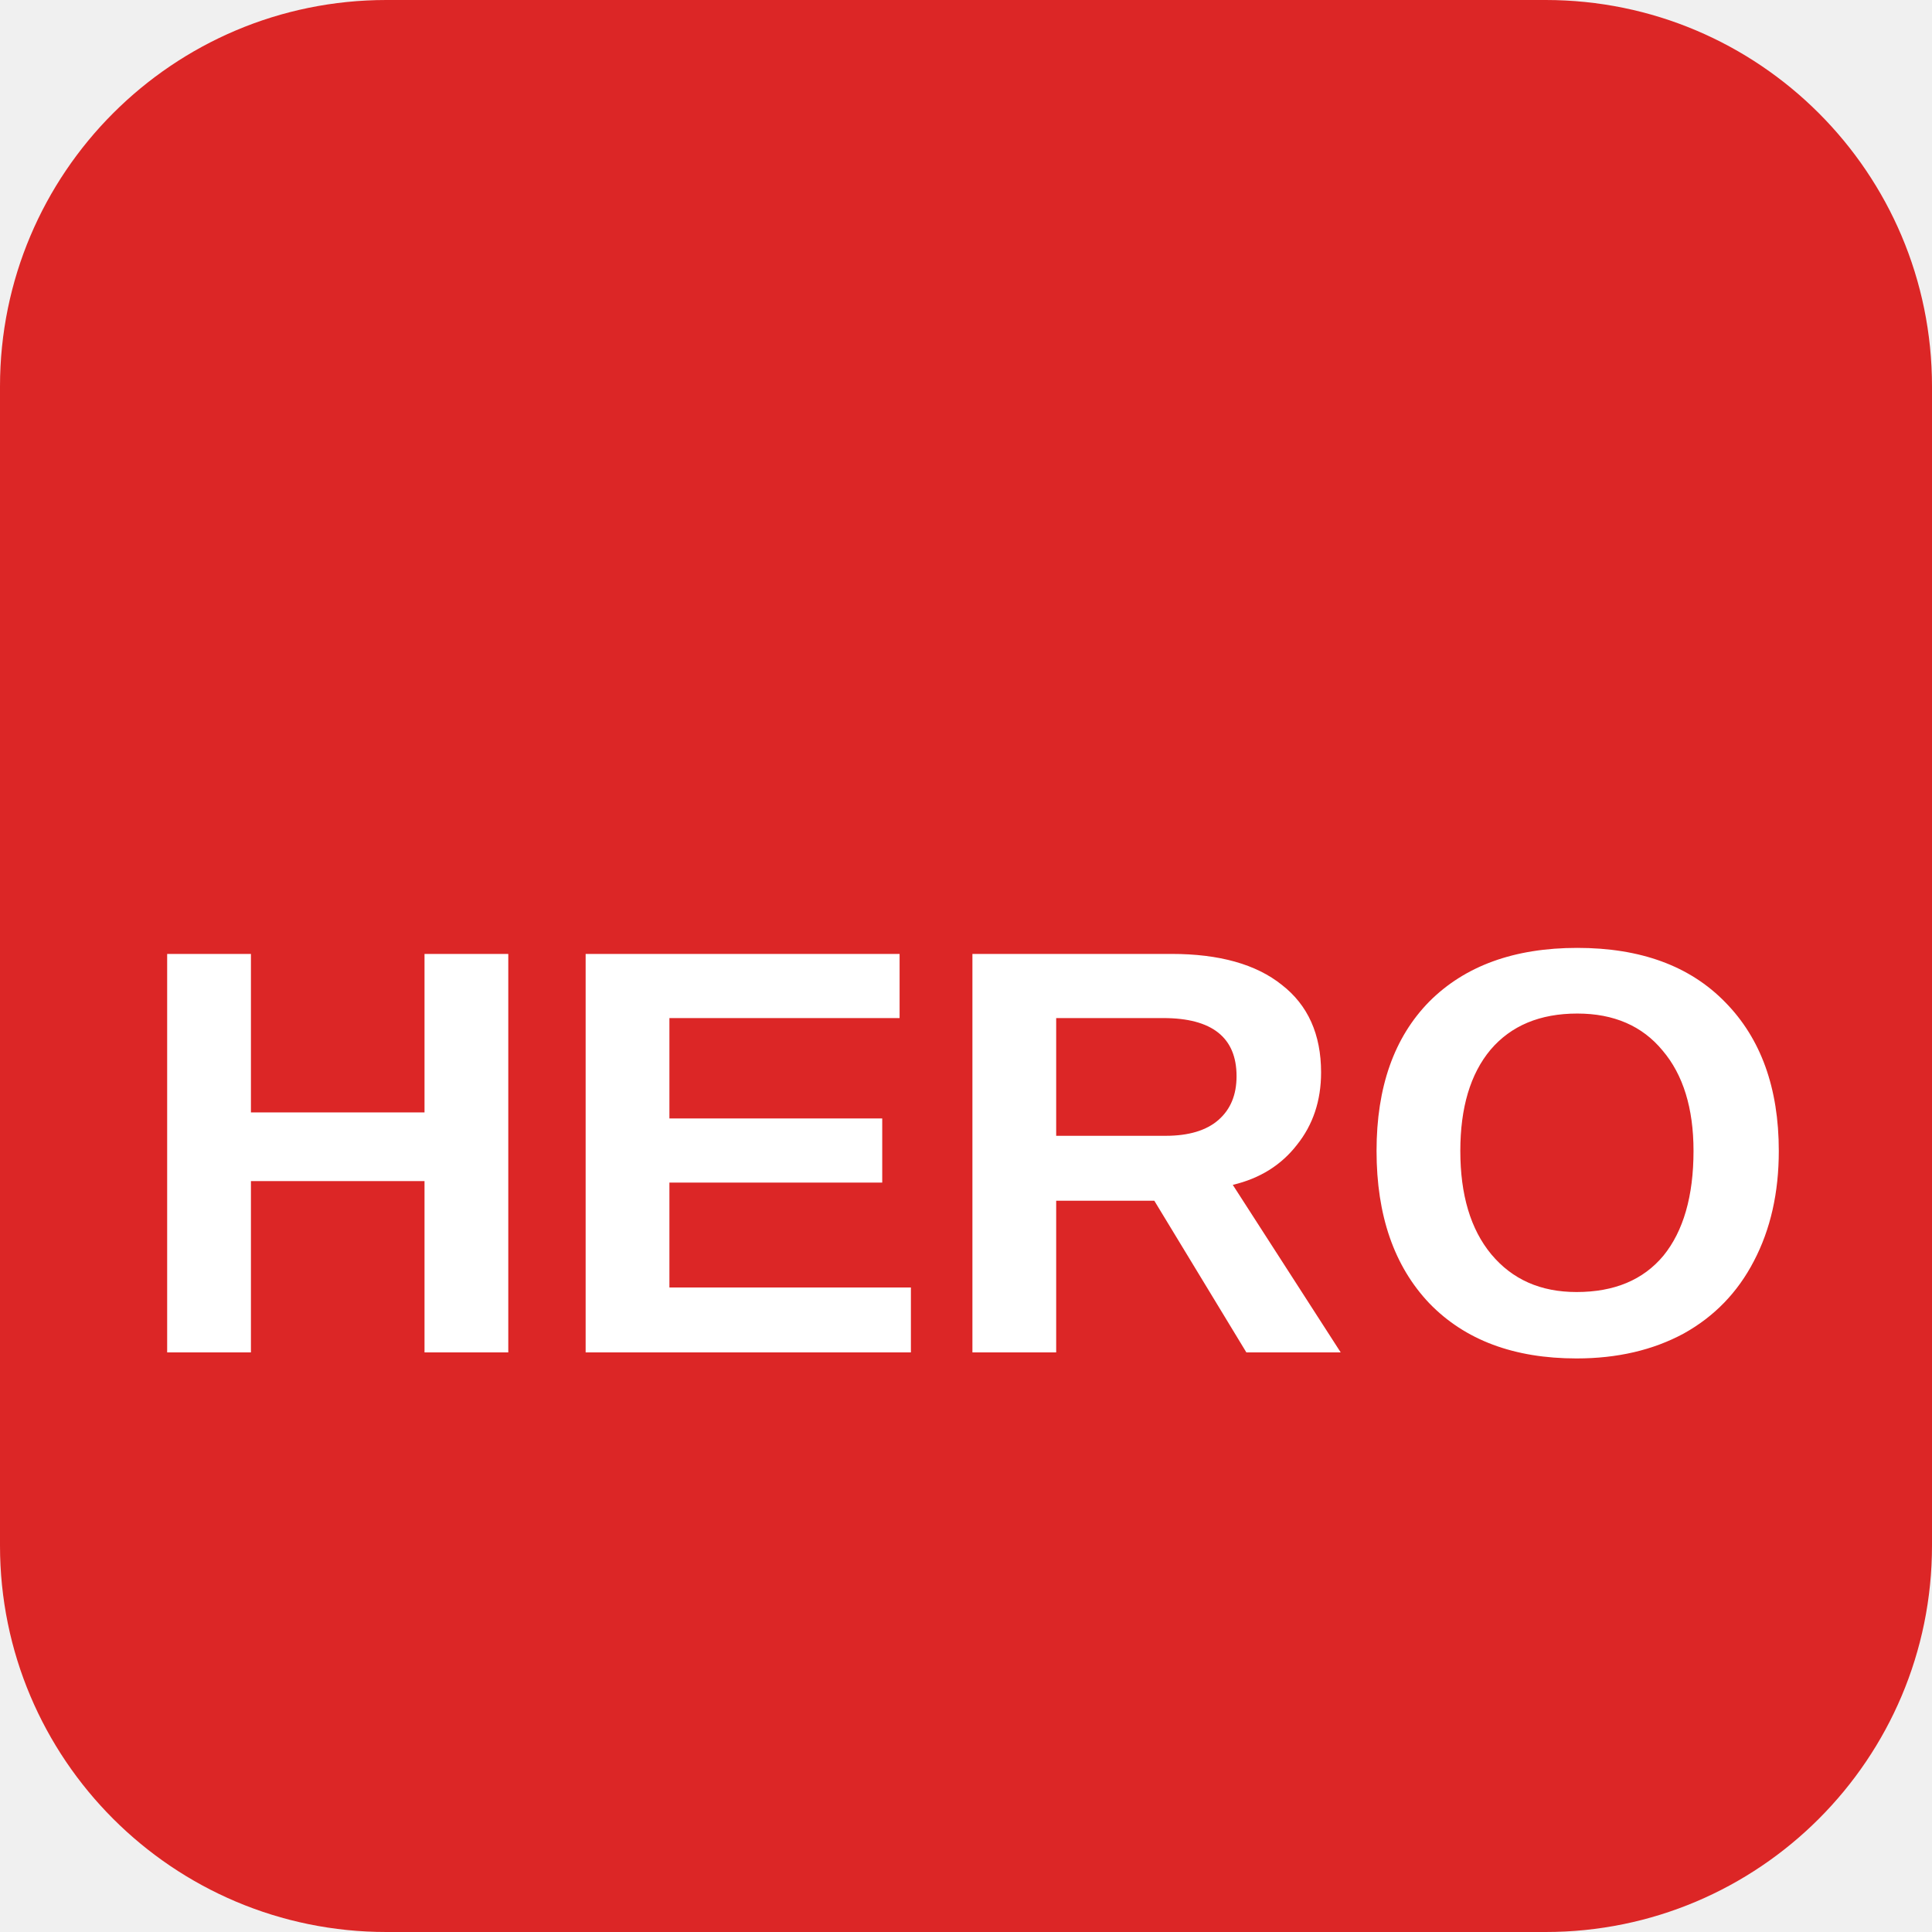
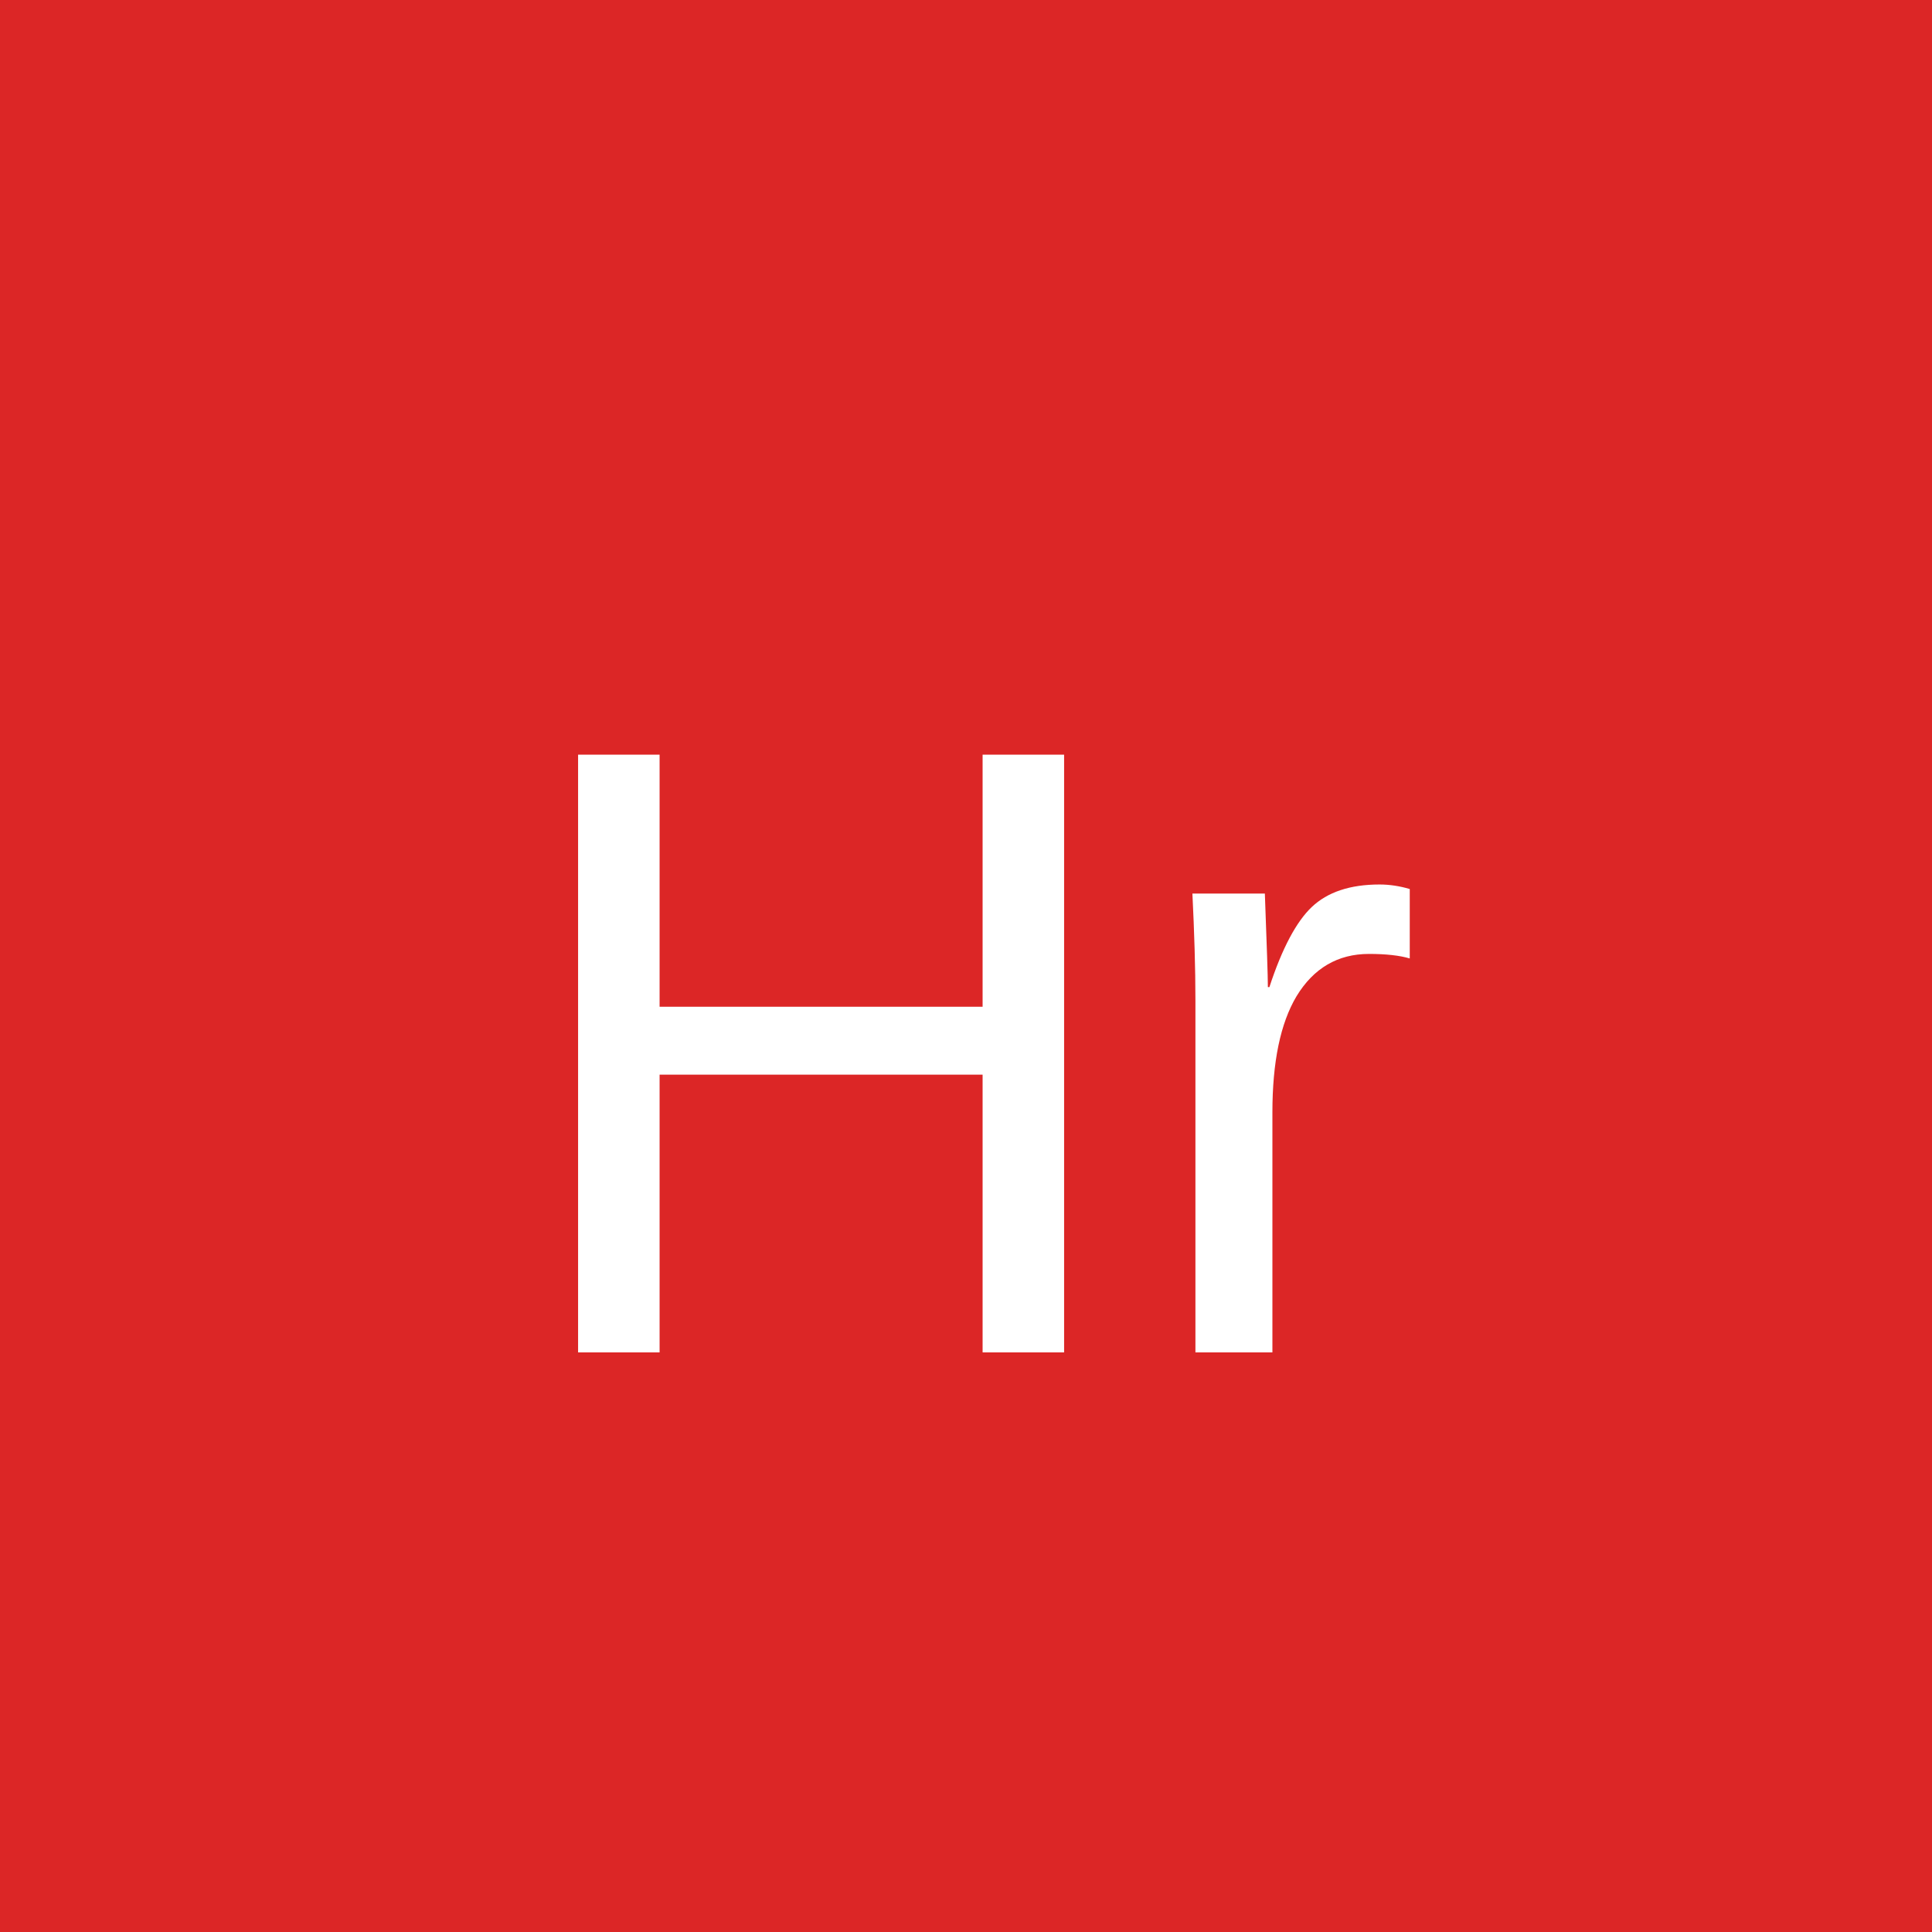
- <svg xmlns="http://www.w3.org/2000/svg" viewBox="0 0 40 40" width="40" height="40">
-   <rect width="40" height="40" rx="8" fill="#dc2626" />
-   <text x="20" y="28" font-family="Arial,Helvetica,sans-serif" font-size="12" fill="#ffffff" font-weight="800" text-anchor="middle">HERO</text>
+ <svg xmlns="http://www.w3.org/2000/svg" width="20" height="20" viewBox="0 0 20 20">
+   <rect width="20" height="20" fill="#dc2626" />
+   <text x="10" y="14" font-size="9" text-anchor="middle" fill="#fff" font-family="Arial">Hr</text>
</svg>
